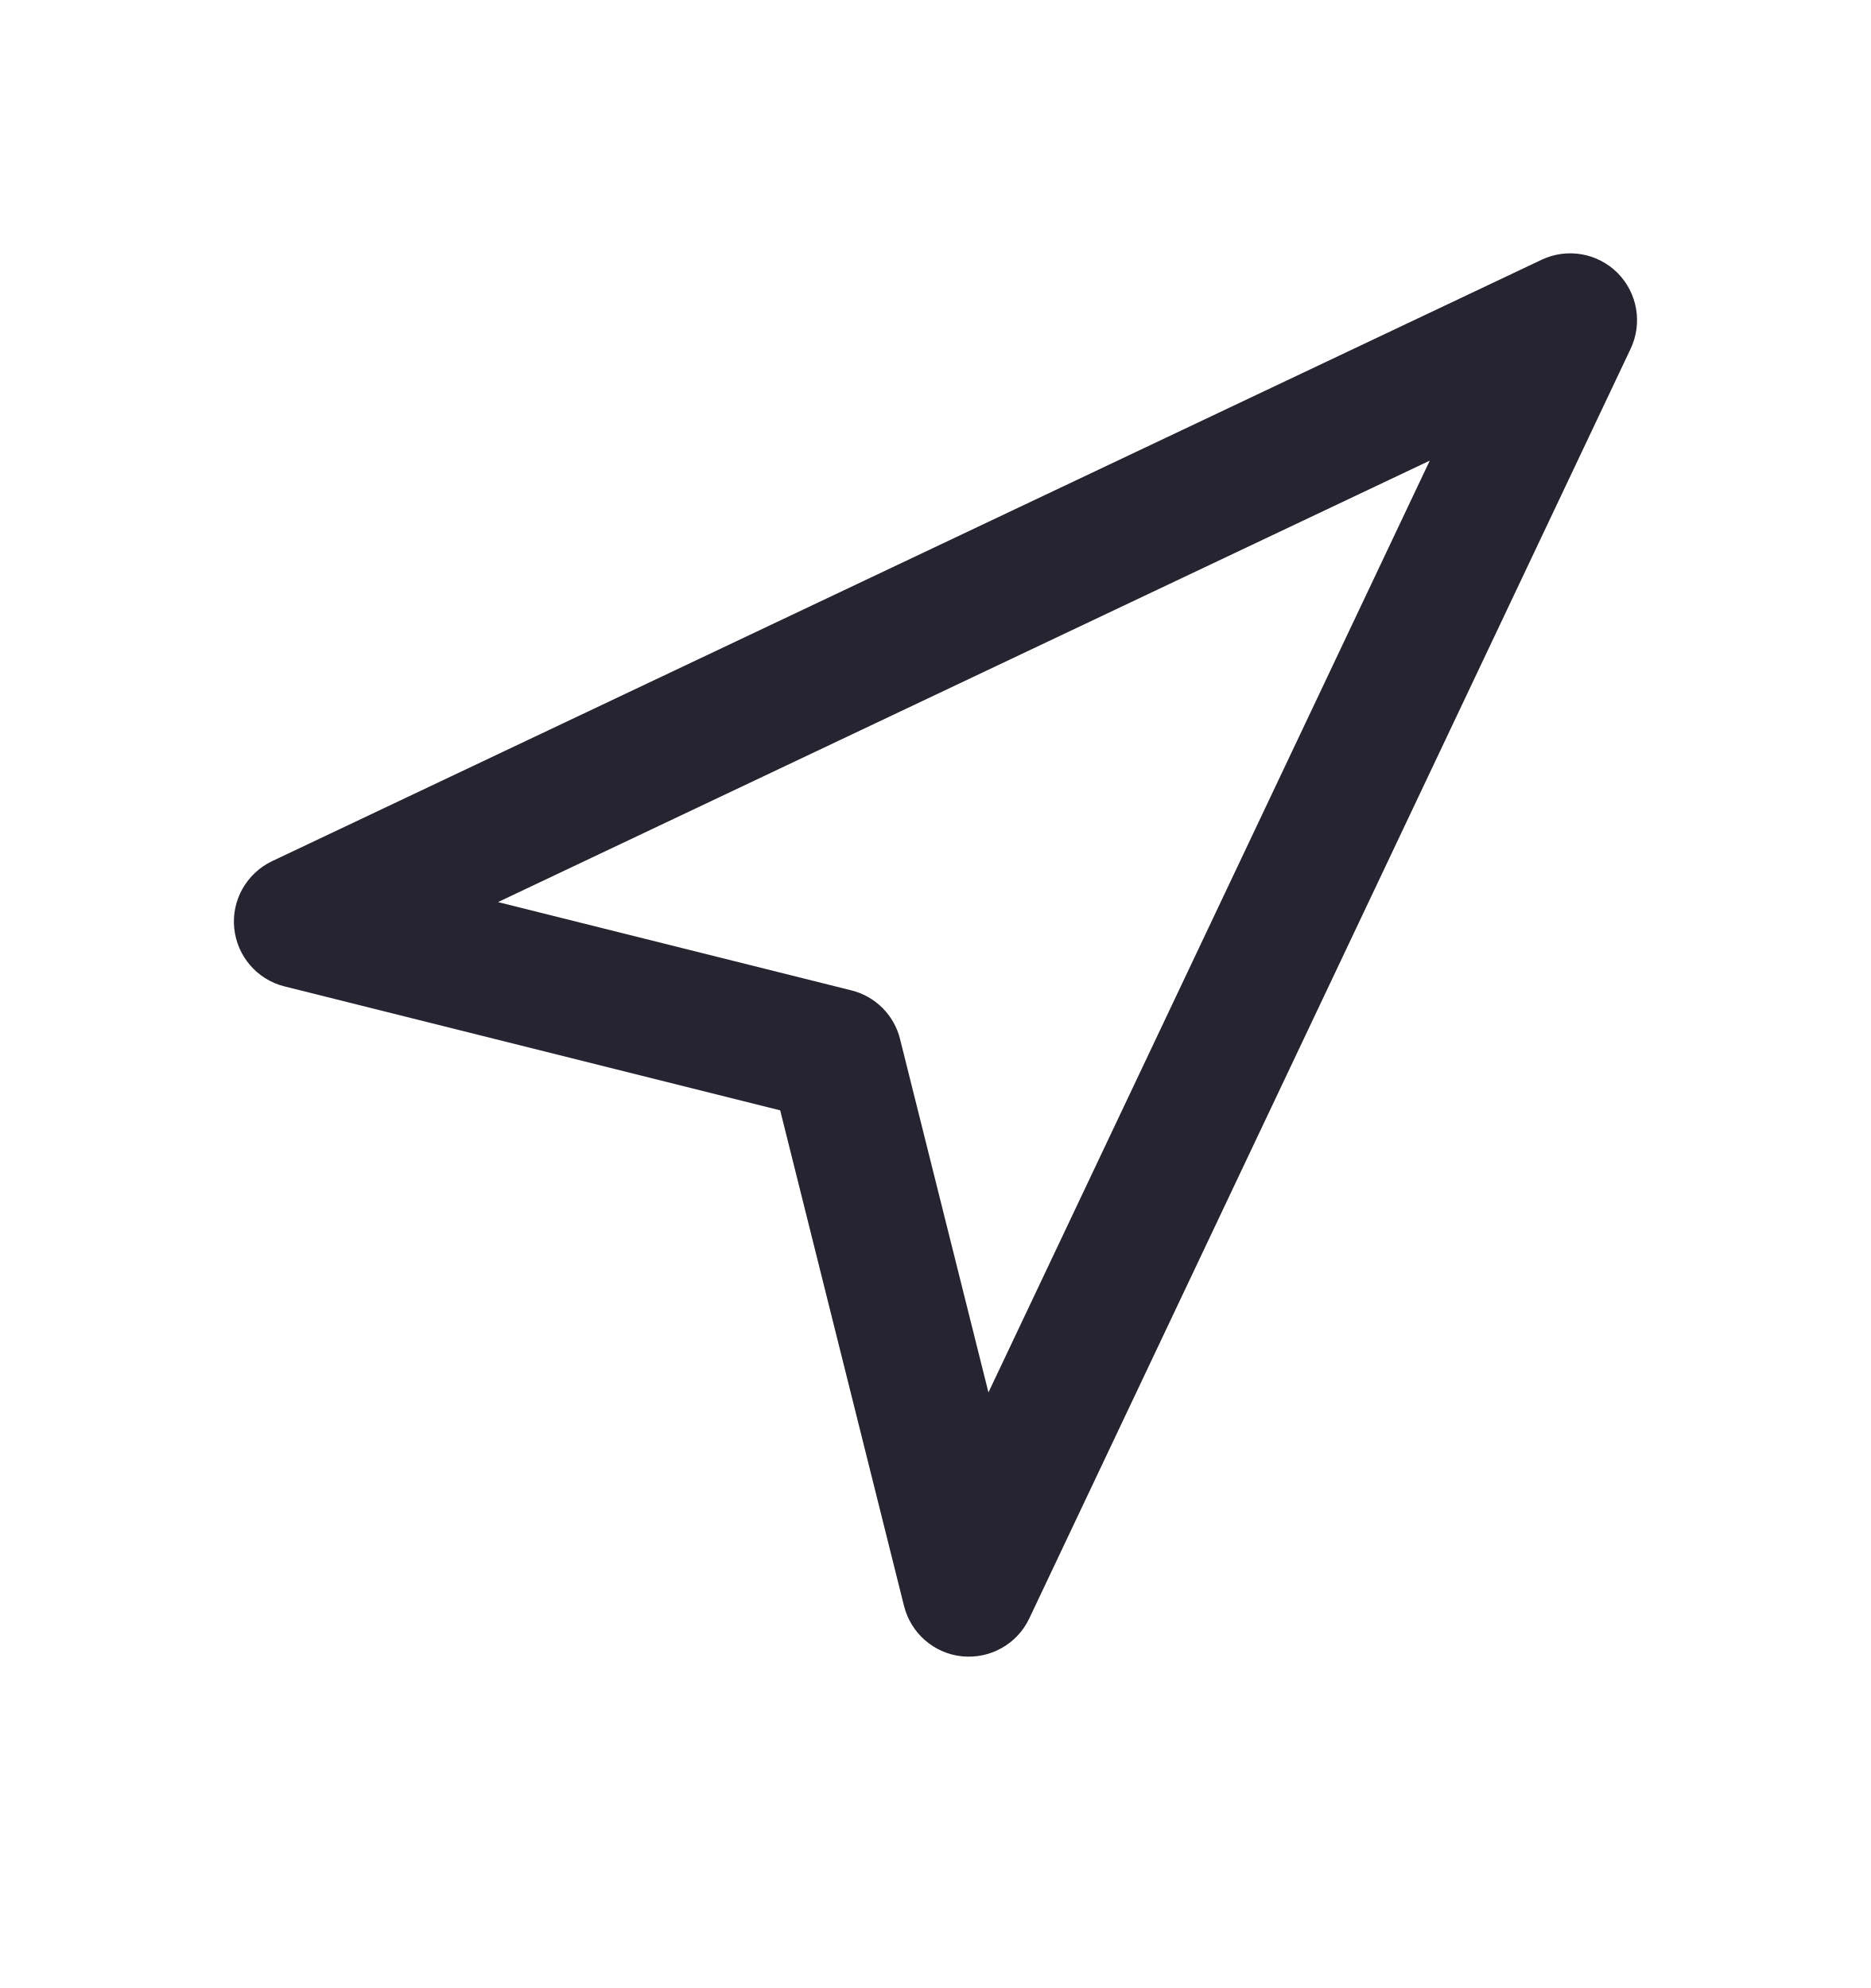
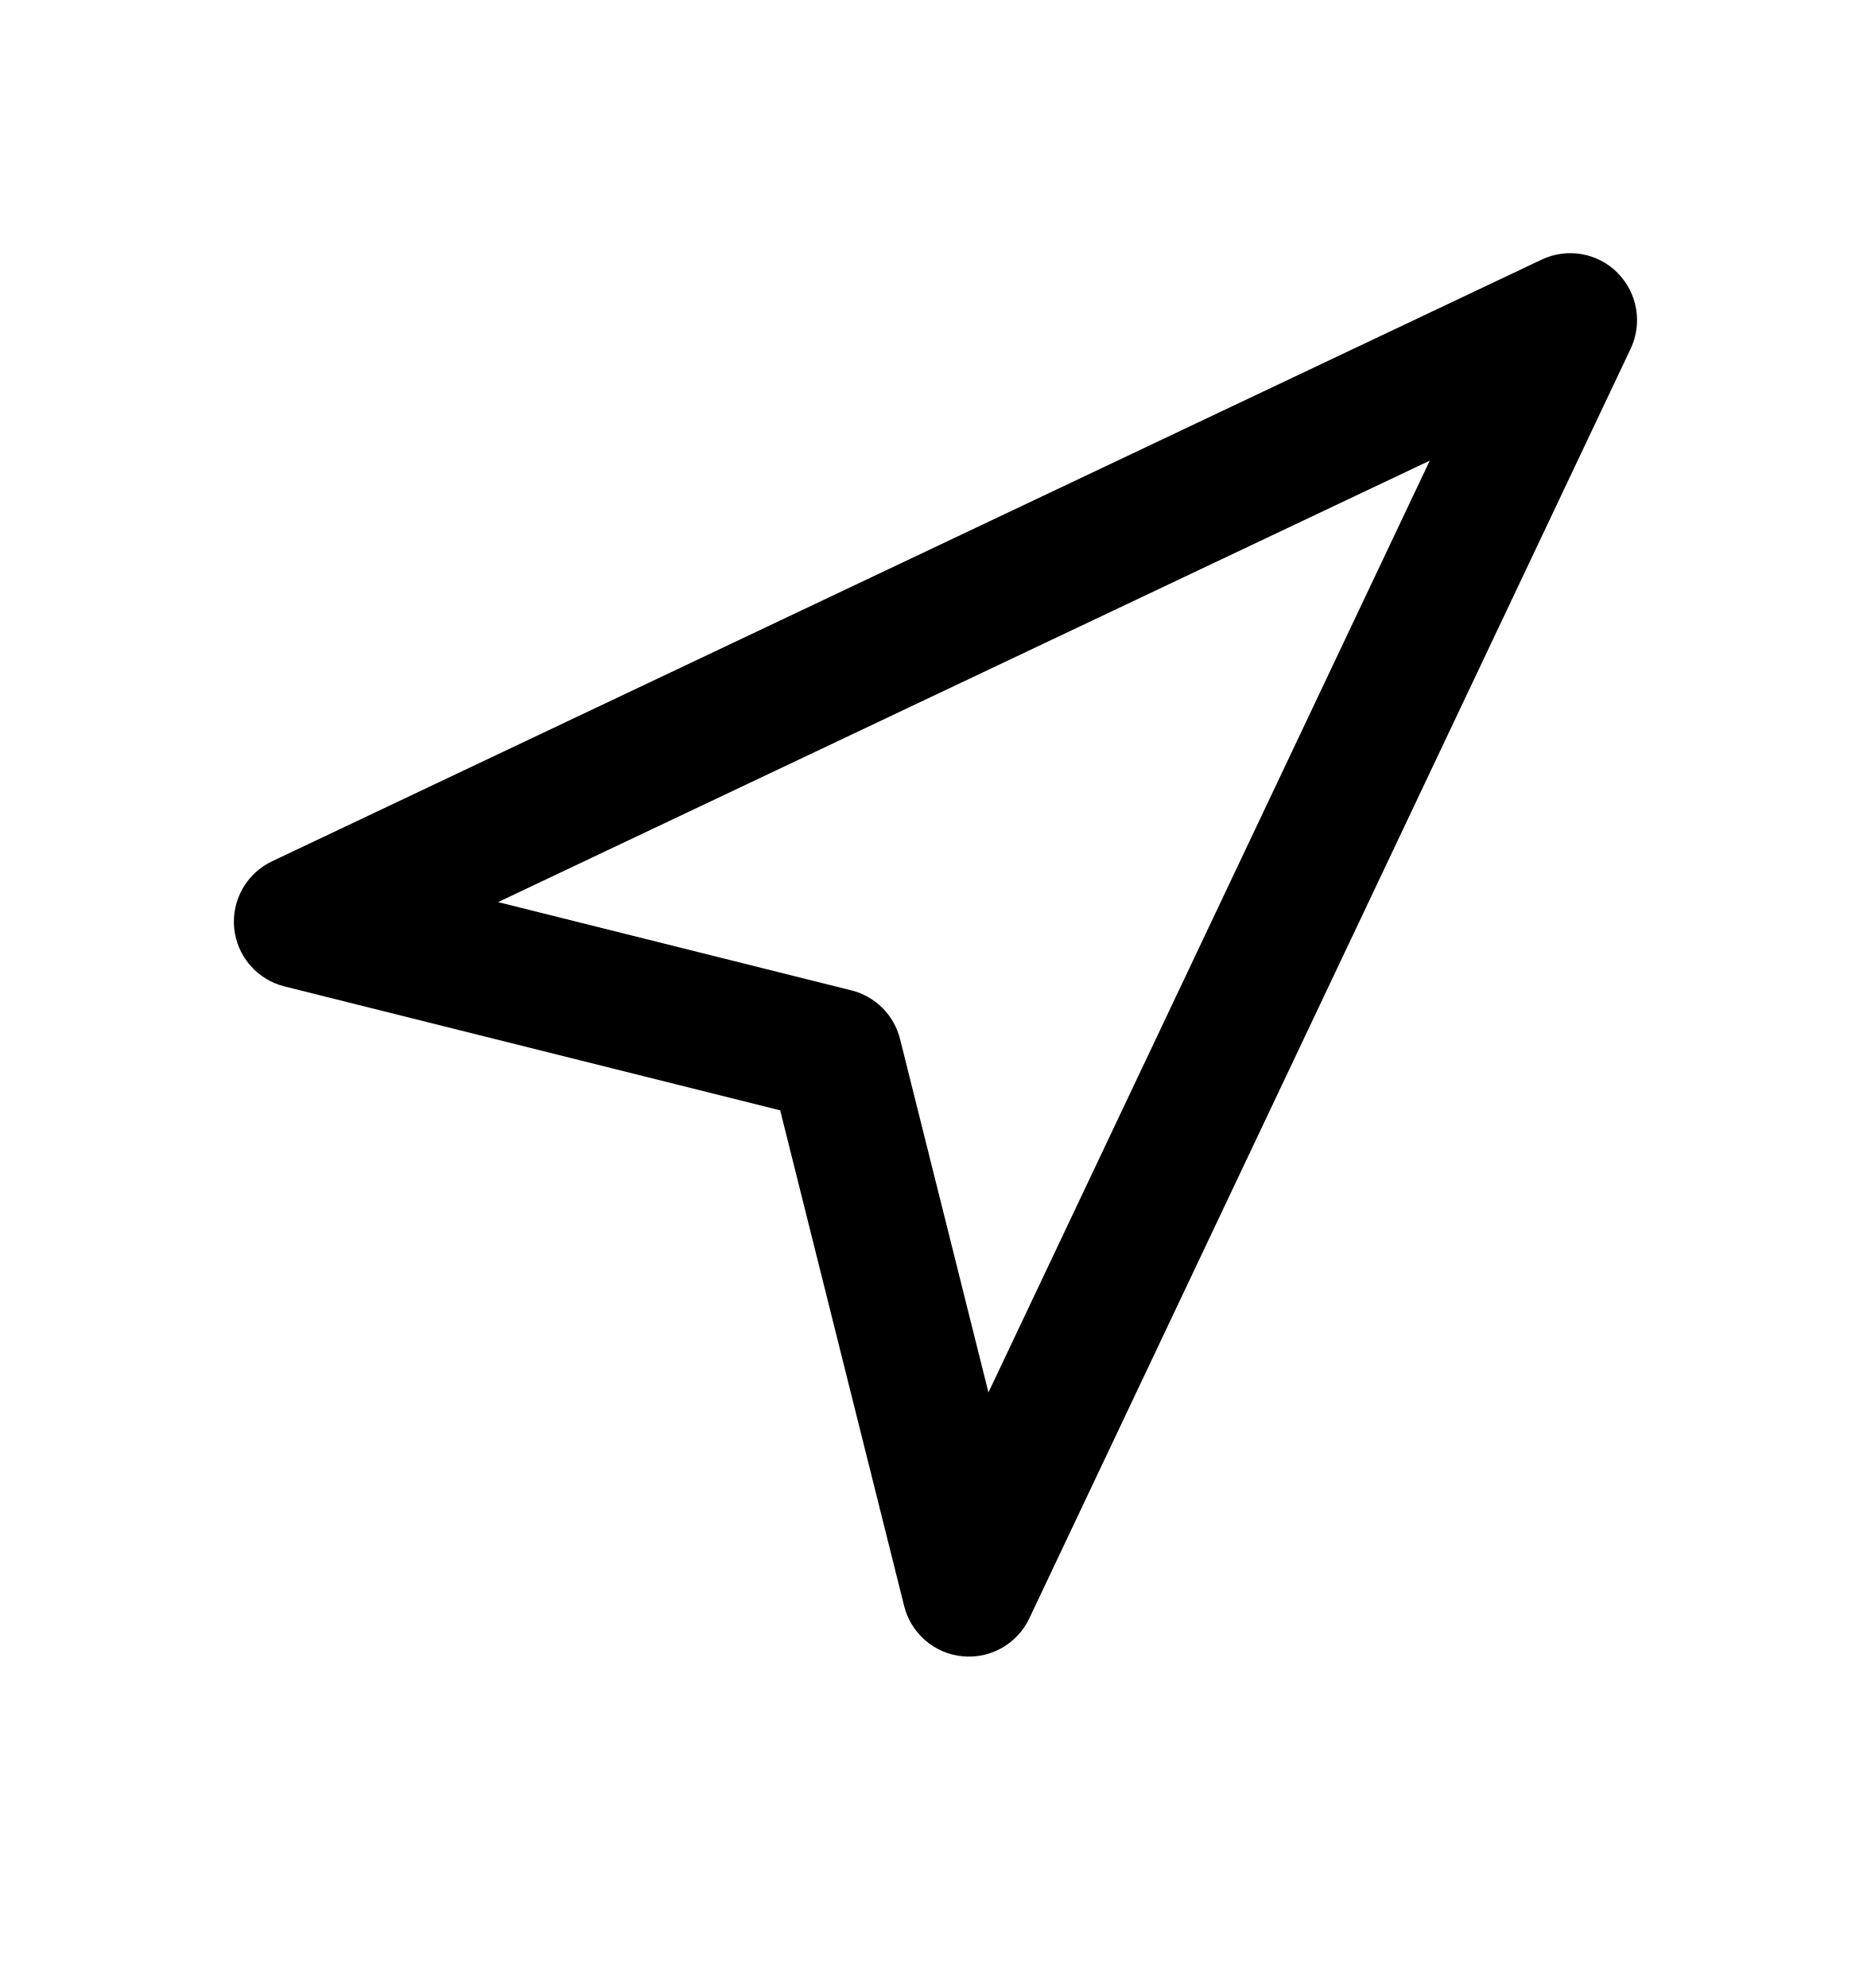
- <svg xmlns="http://www.w3.org/2000/svg" width="16" height="17" viewBox="0 0 16 17" fill="none">
-   <path fill-rule="evenodd" clip-rule="evenodd" d="M13.833 2.334C14.003 2.505 14.048 2.764 13.945 2.982L8.802 13.84C8.699 14.058 8.47 14.187 8.229 14.164C7.989 14.14 7.79 13.968 7.731 13.733L6.672 9.495L2.433 8.435C2.199 8.377 2.027 8.177 2.003 7.937C1.979 7.697 2.109 7.468 2.327 7.364L13.184 2.221C13.402 2.118 13.662 2.163 13.833 2.334ZM4.259 7.714L7.281 8.469C7.486 8.52 7.646 8.68 7.697 8.885L8.453 11.907L12.227 3.939L4.259 7.714Z" fill="#272431" />
+ <svg xmlns="http://www.w3.org/2000/svg" width="16" height="17" viewBox="0 0 16 17">
+   <path fill-rule="evenodd" d="M13.833 2.334c.17.17.215.43.112.648L8.802 13.84a.571.571 0 01-1.07-.107l-1.06-4.238-4.24-1.06a.571.571 0 01-.105-1.07L13.184 2.22a.571.571 0 01.649.113zm-9.574 5.38l3.022.755a.571.571 0 01.416.416l.756 3.022 3.774-7.968L4.26 7.714z" />
</svg>
